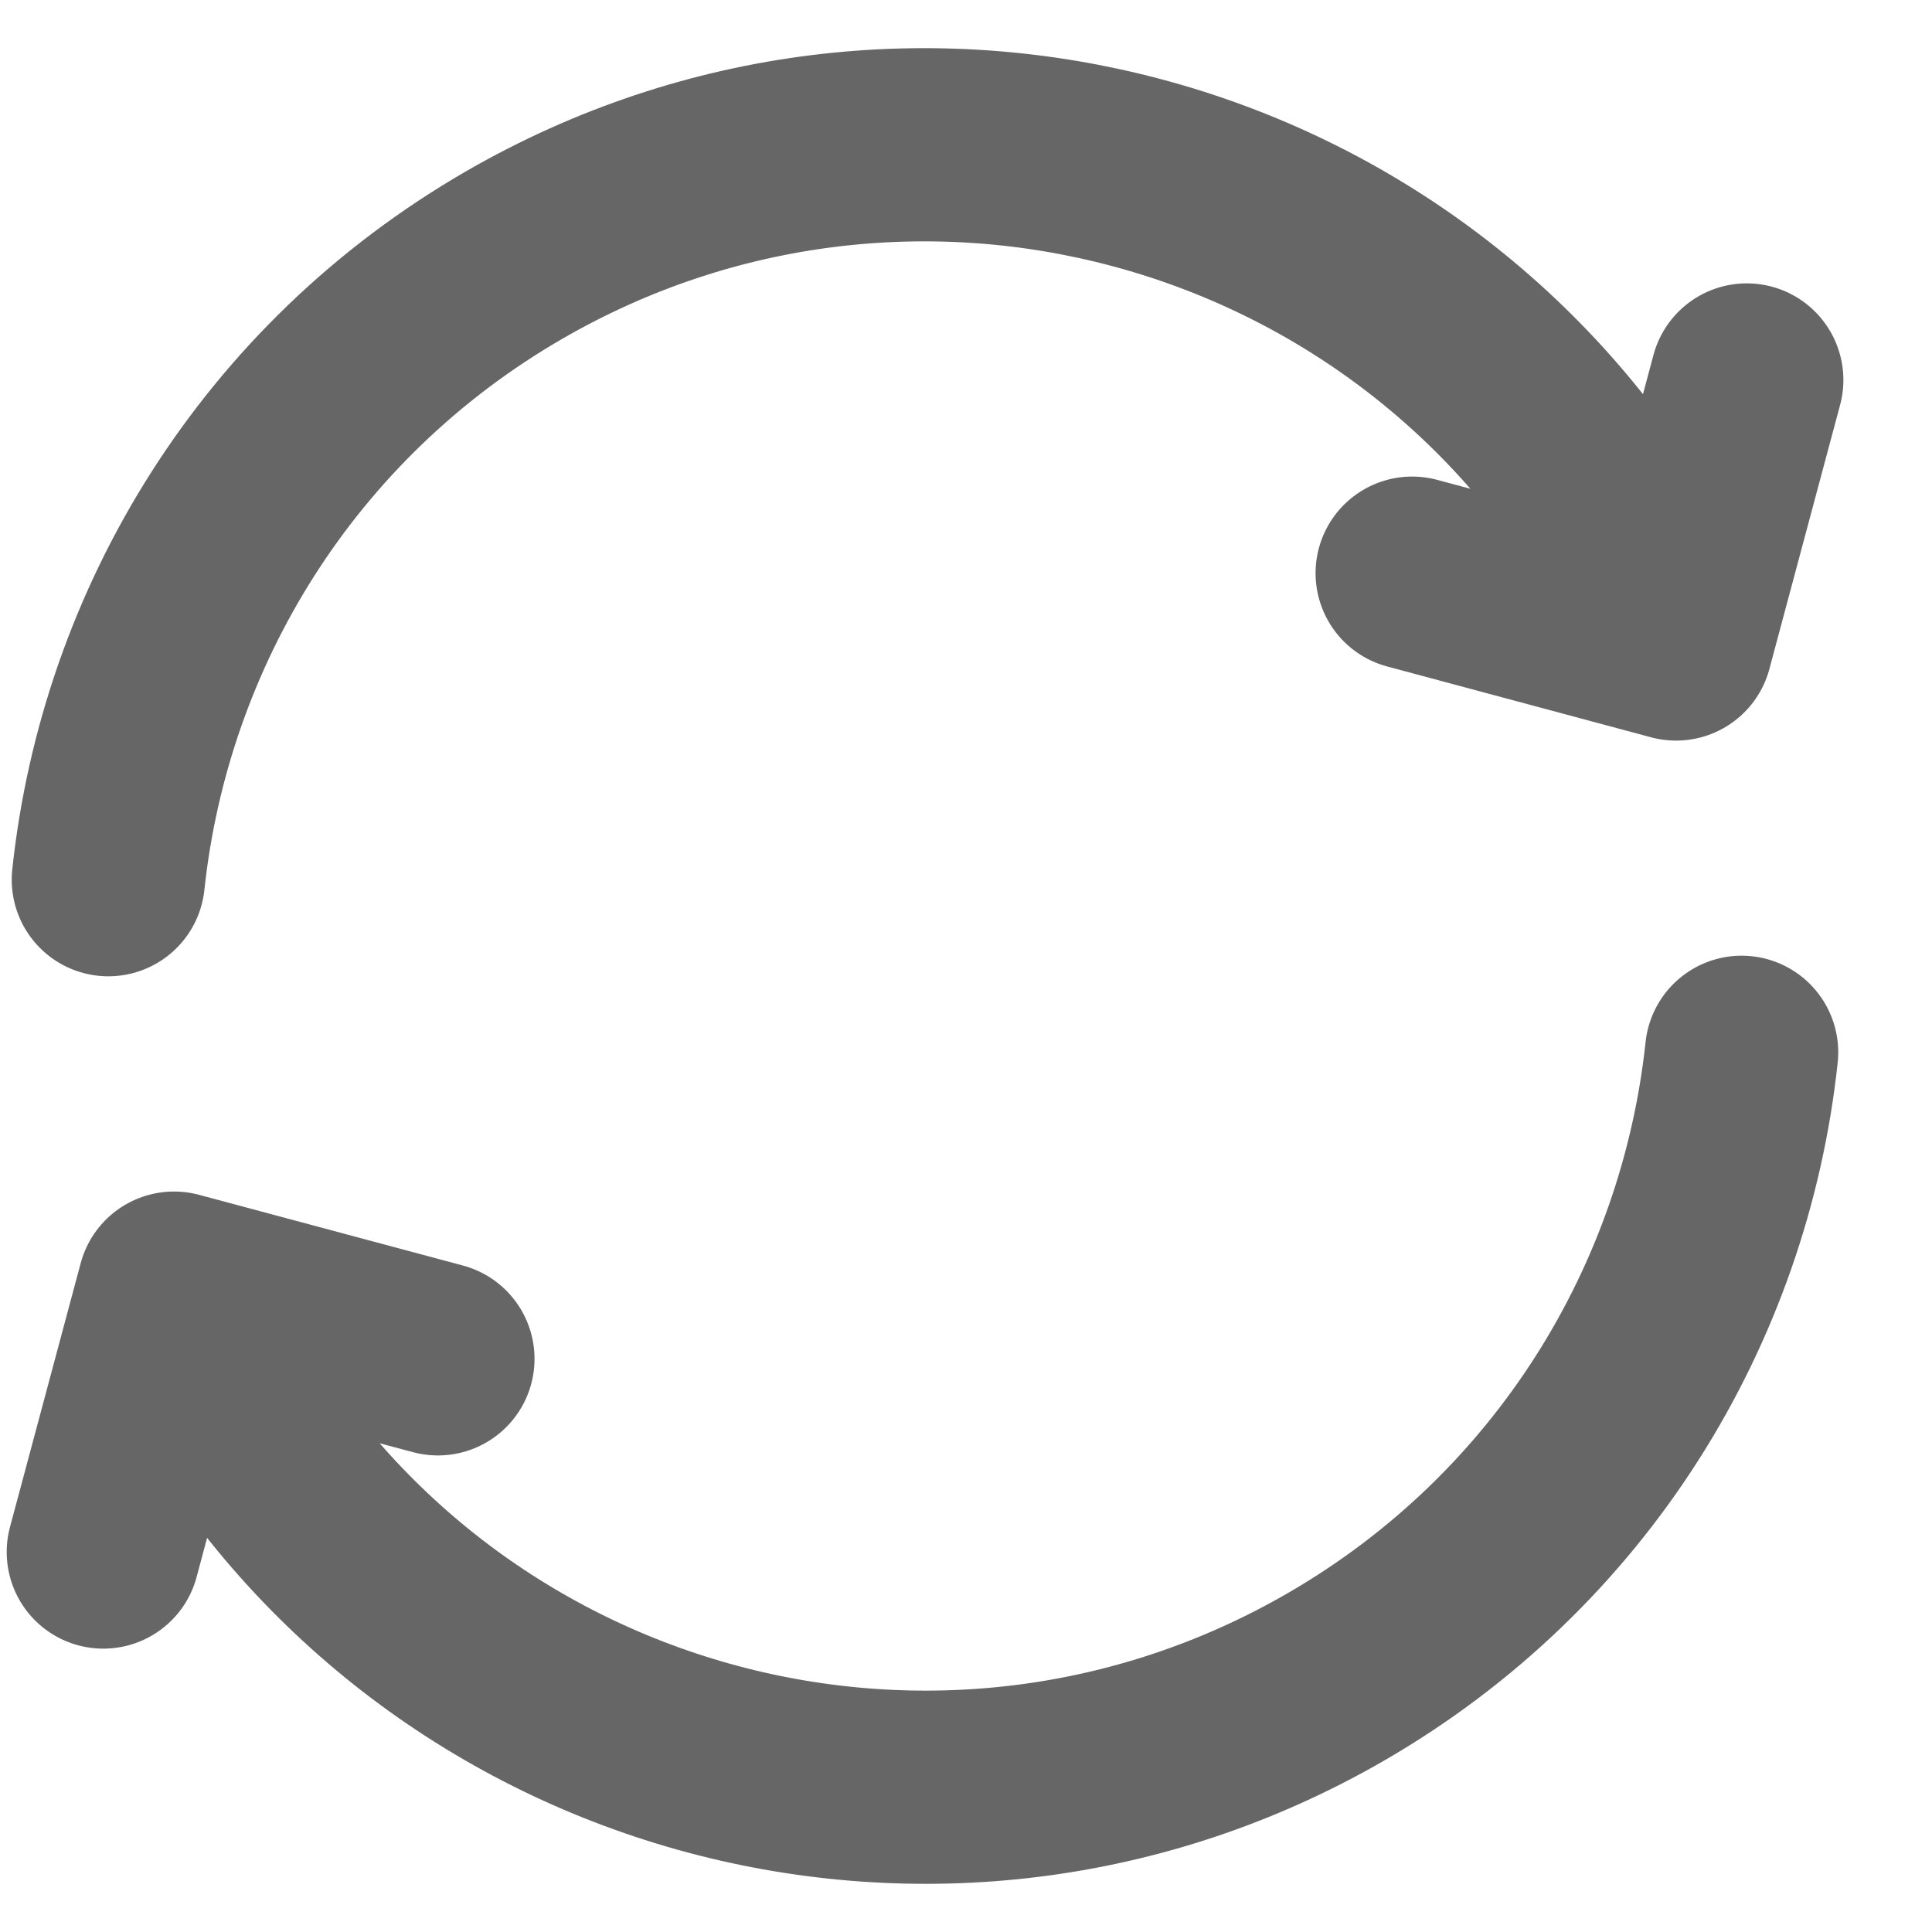
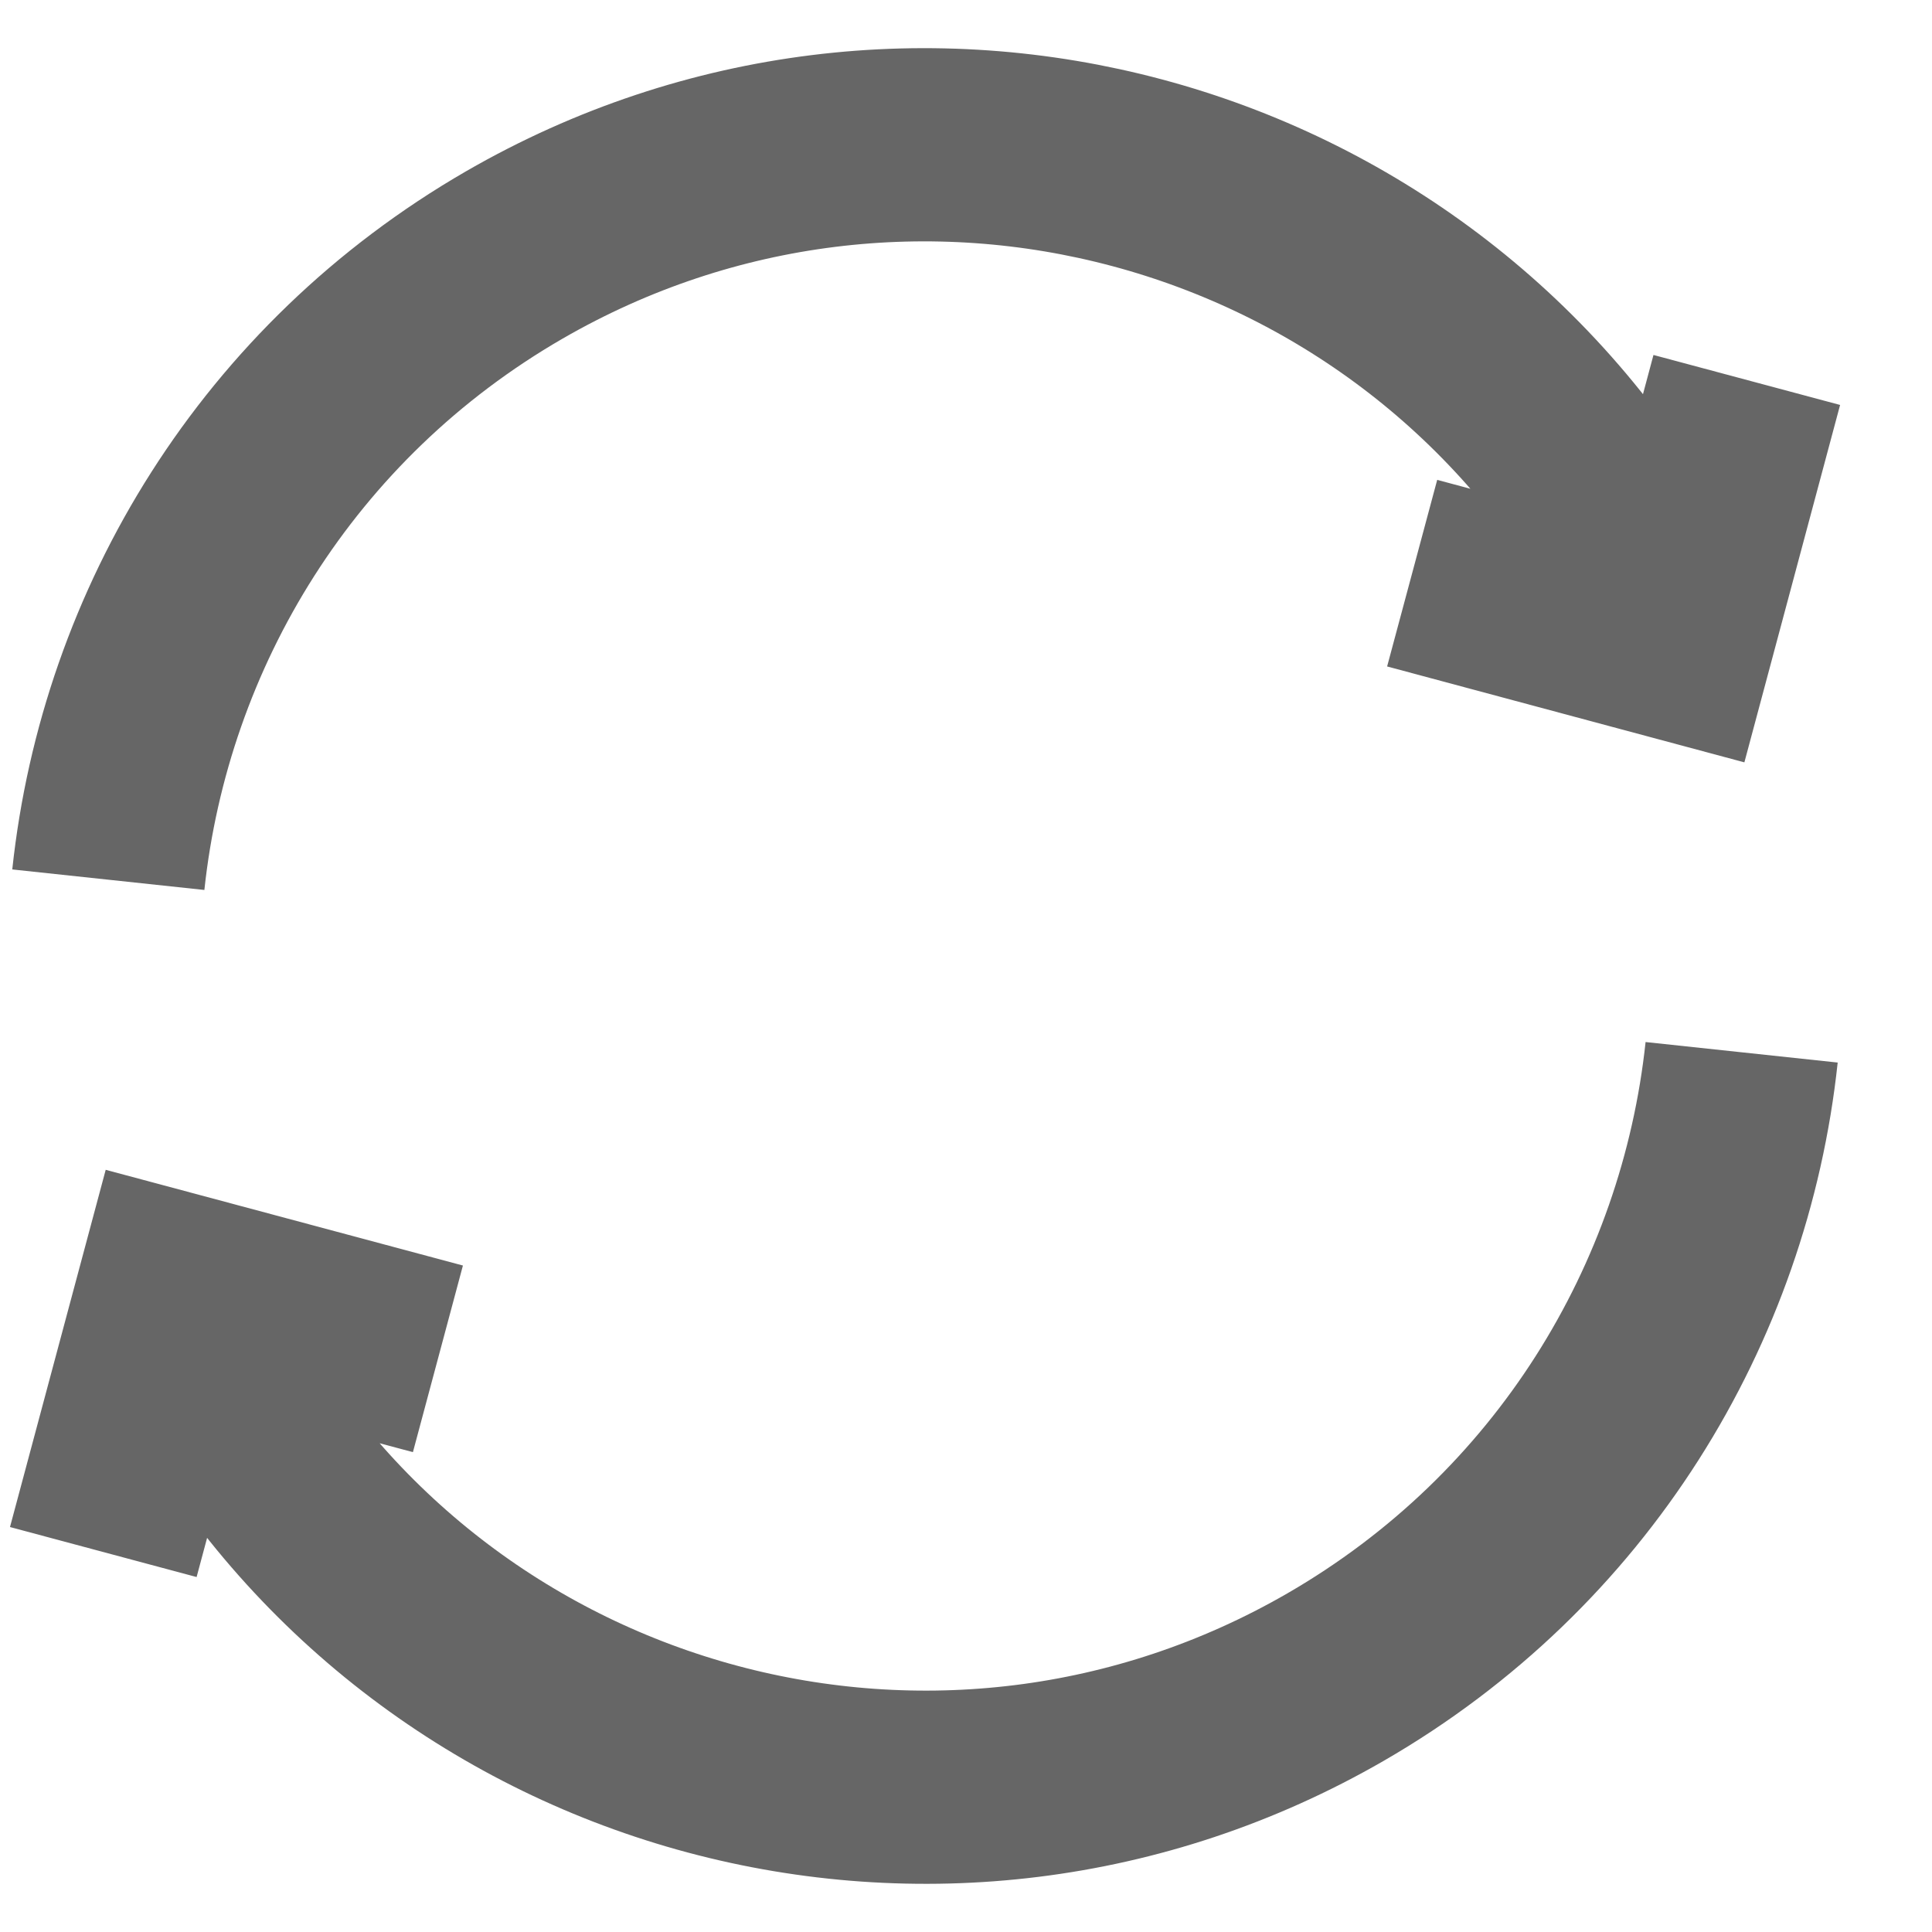
<svg xmlns="http://www.w3.org/2000/svg" width="15" height="15" viewBox="0 0 15 15" fill="none">
-   <path d="M13.522 8.17C13.313 10.127 12.204 11.961 10.369 13.021C7.32 14.781 3.421 13.737 1.661 10.688L1.473 10.363M0.841 6.83C1.05 4.873 2.159 3.039 3.994 1.979C7.043 0.219 10.942 1.263 12.703 4.312L12.89 4.637M0.802 12.05L1.351 10.001L3.4 10.55M10.964 4.45L13.013 5L13.562 2.95" stroke="#666666" stroke-width="1.5" stroke-linecap="round" stroke-linejoin="round" />
+   <path d="M13.522 8.17C13.313 10.127 12.204 11.961 10.369 13.021C7.32 14.781 3.421 13.737 1.661 10.688L1.473 10.363M0.841 6.83C1.05 4.873 2.159 3.039 3.994 1.979C7.043 0.219 10.942 1.263 12.703 4.312L12.89 4.637M0.802 12.05L1.351 10.001L3.4 10.55M10.964 4.45L13.013 5L13.562 2.95" stroke="#666666" stroke-width="1.5" strokeLinecap="round" strokeLinejoin="round" />
</svg>
